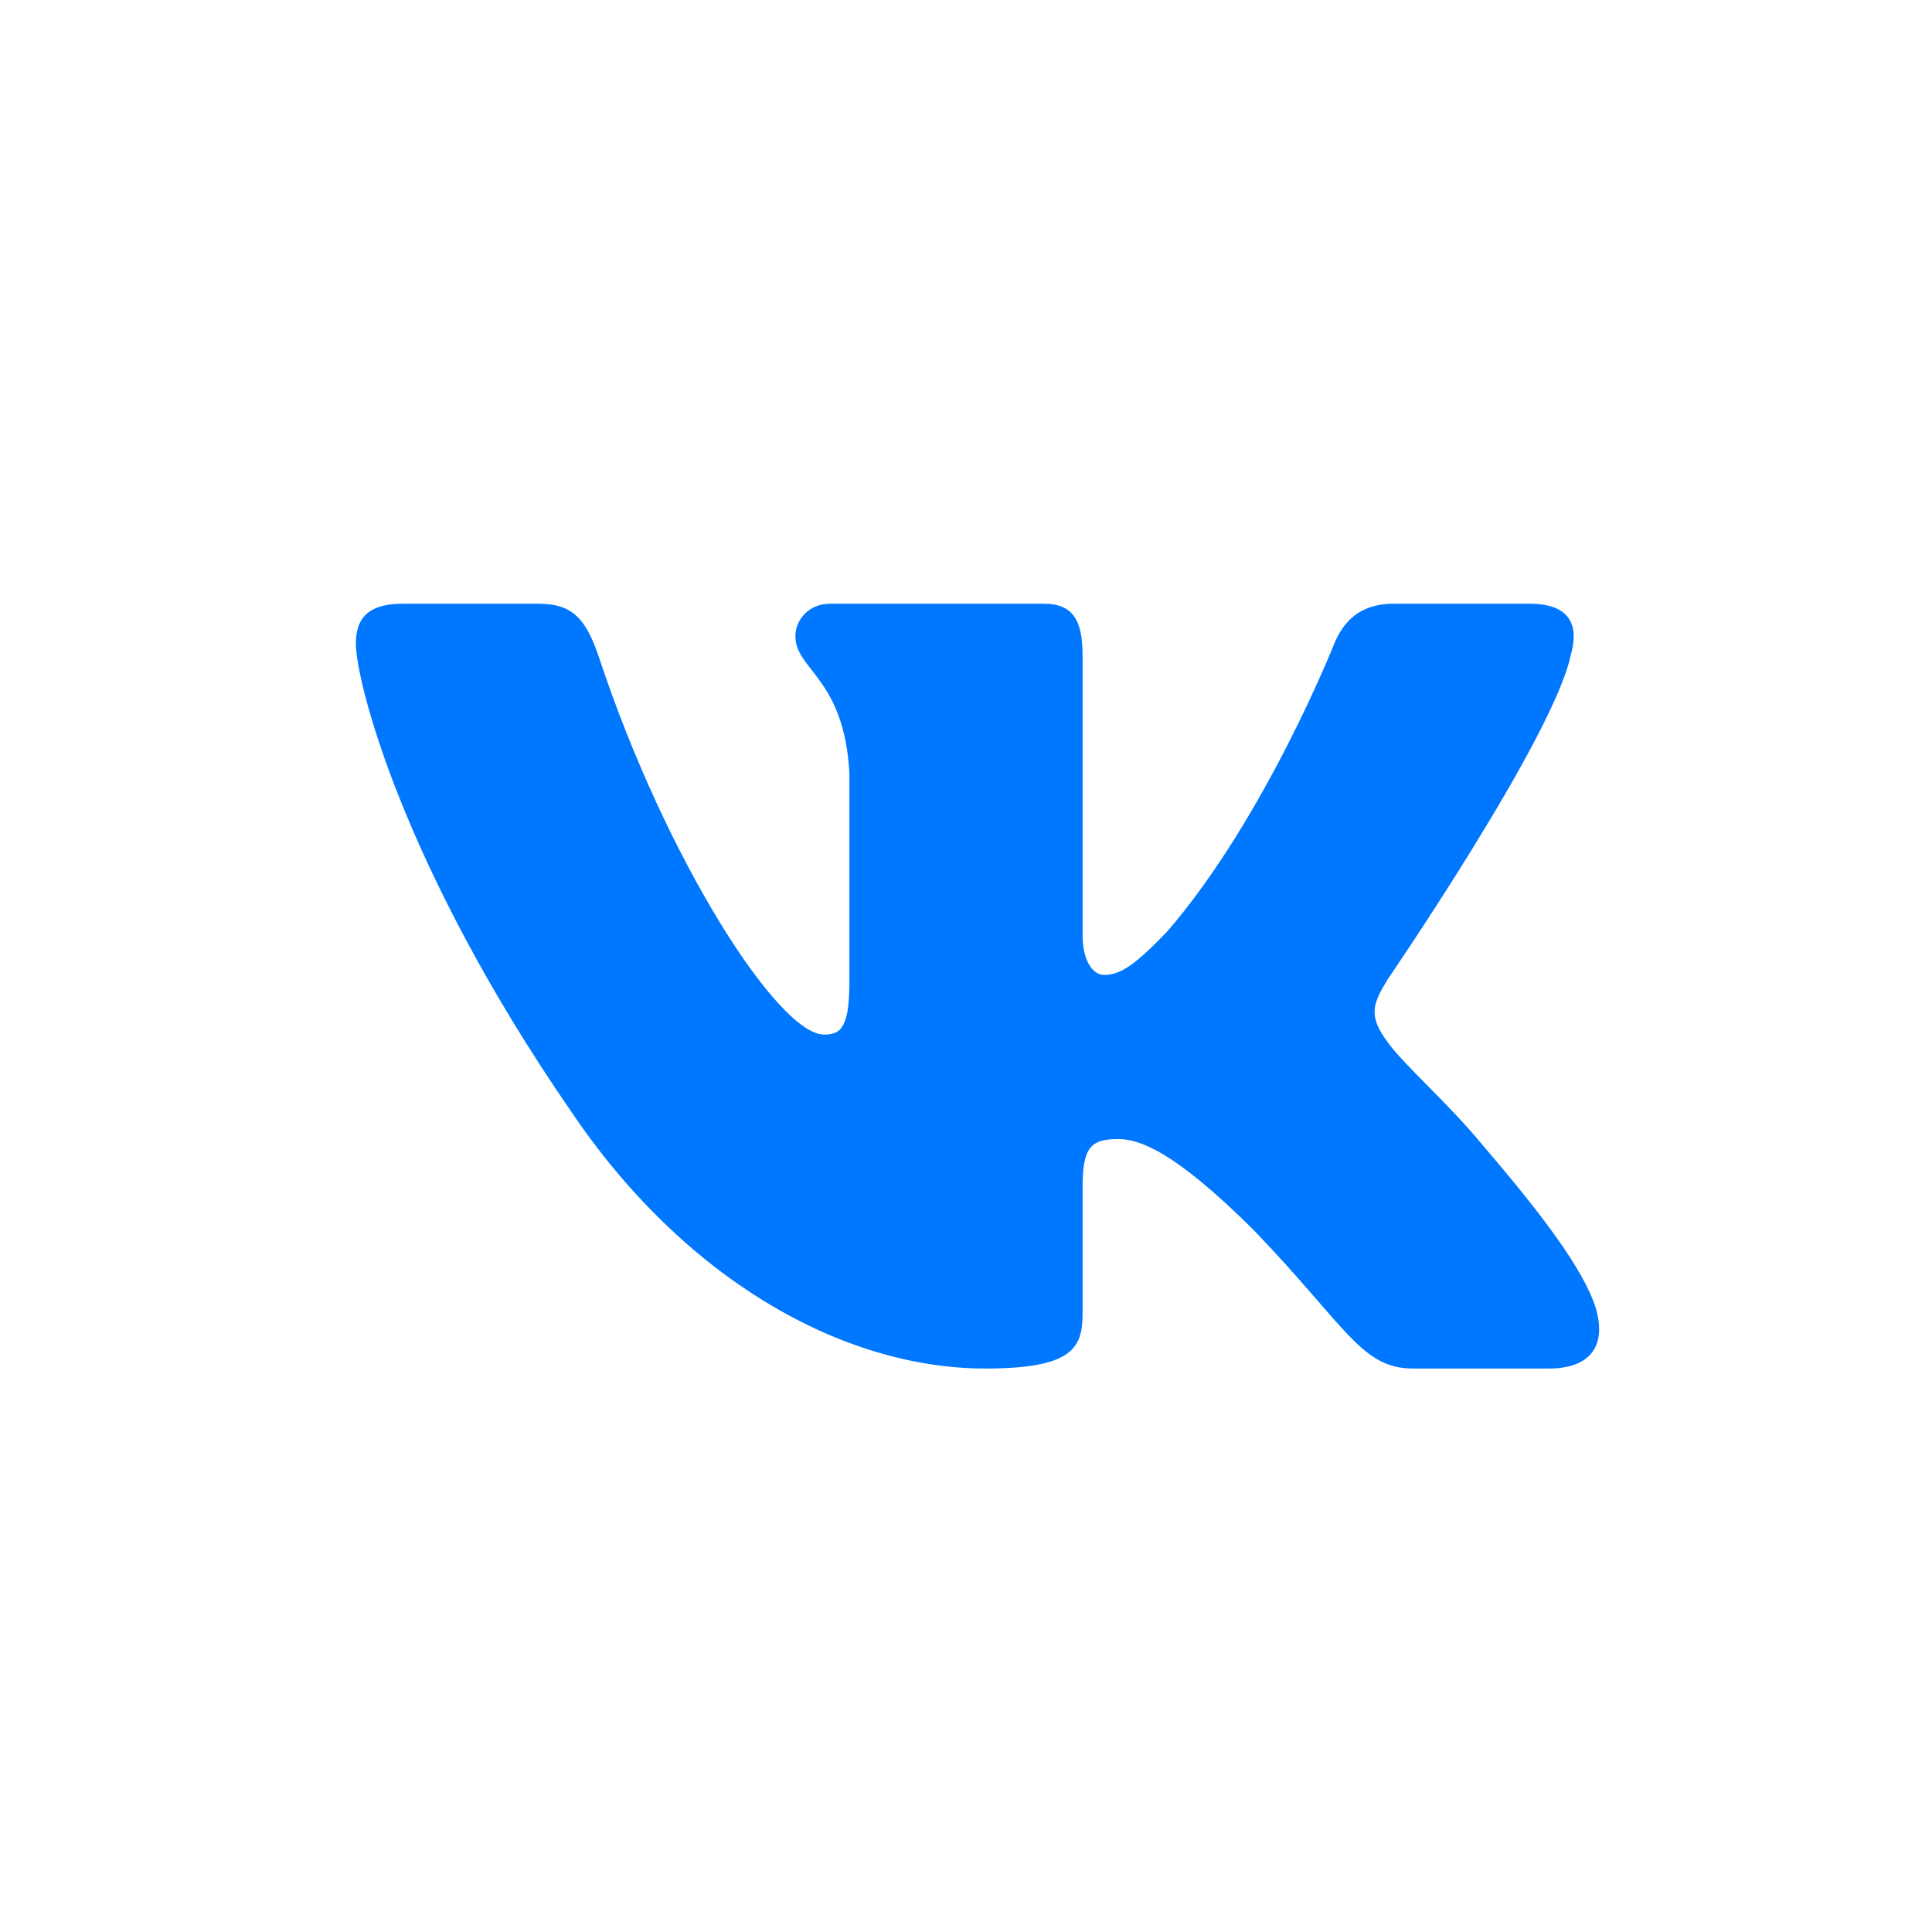
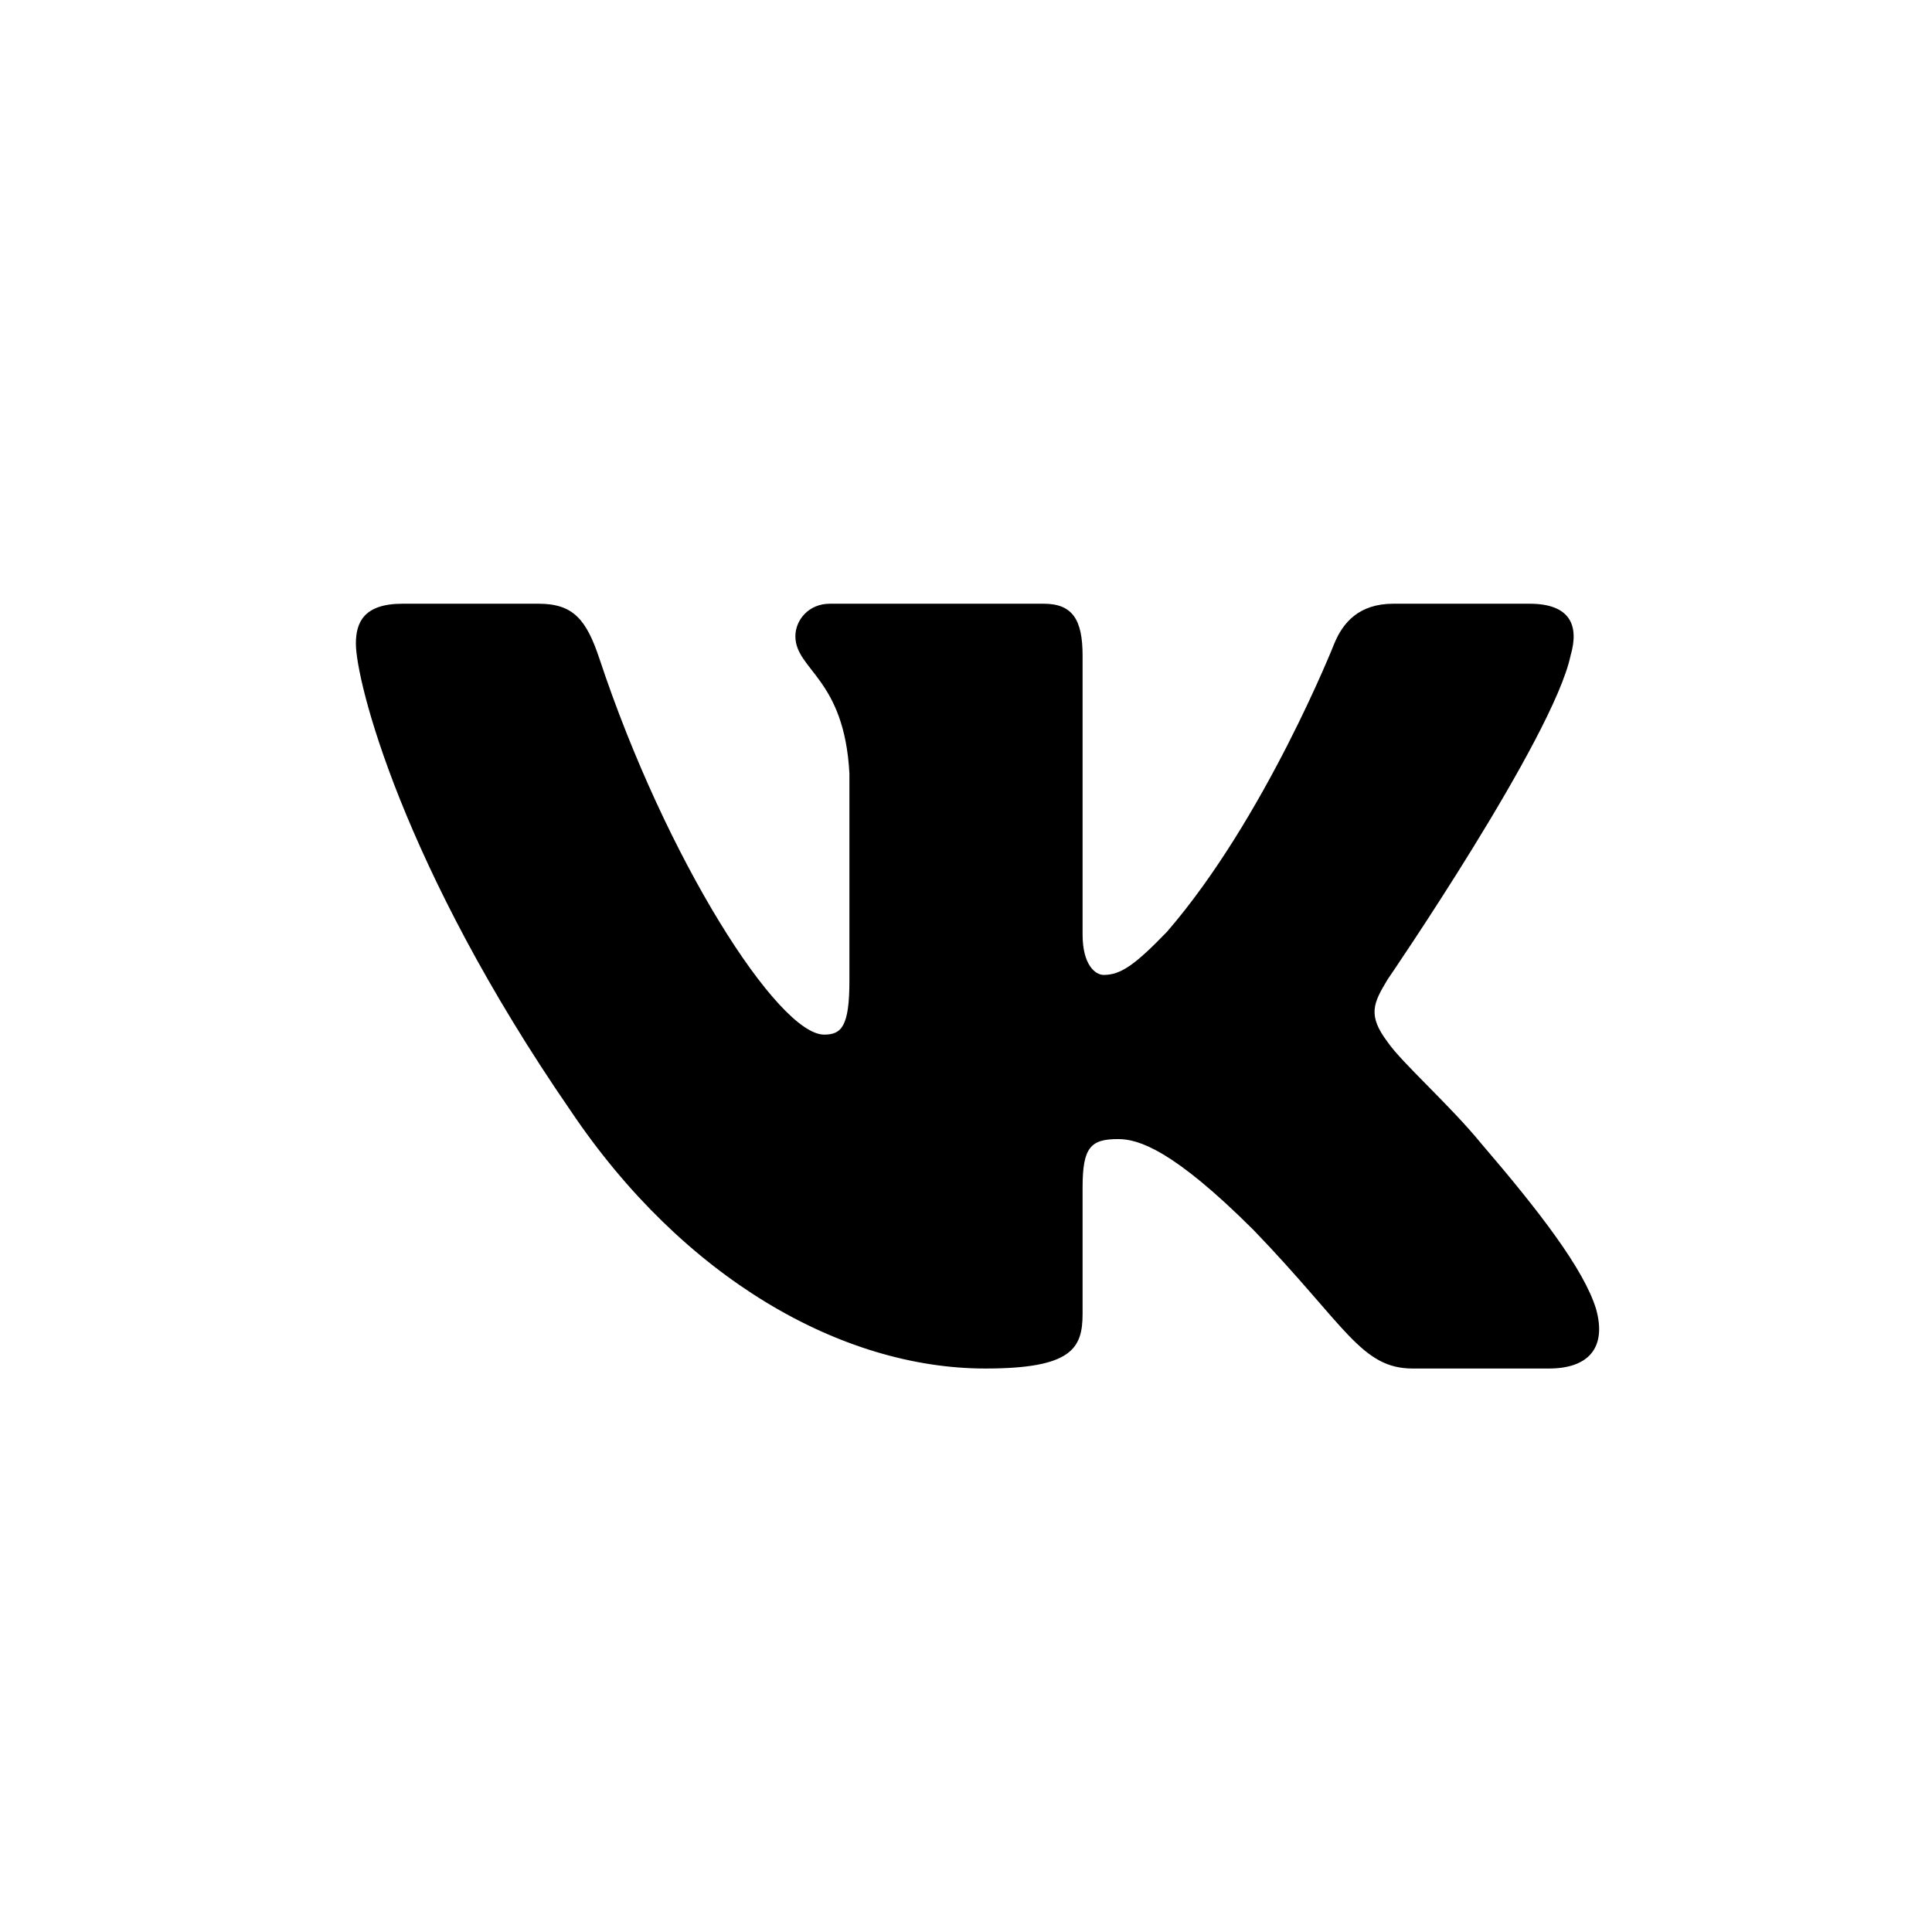
<svg xmlns="http://www.w3.org/2000/svg" width="29" height="29" viewBox="0 0 29 29" fill="none">
-   <path fill-rule="evenodd" clip-rule="evenodd" d="M8.083 9.062H6.042C5.459 9.062 5.342 9.347 5.342 9.661C5.342 10.221 6.034 12.999 8.565 16.672C10.252 19.182 12.629 20.542 14.791 20.542C16.09 20.542 16.25 20.239 16.25 19.72V17.823C16.25 17.219 16.373 17.098 16.784 17.098C17.087 17.098 17.605 17.255 18.818 18.464C20.202 19.899 20.43 20.542 21.208 20.542H23.25C23.833 20.542 24.125 20.239 23.956 19.643C23.773 19.049 23.112 18.187 22.235 17.165C21.759 16.583 21.046 15.956 20.829 15.642C20.526 15.239 20.612 15.06 20.829 14.701C20.829 14.701 23.316 11.072 23.576 9.84C23.706 9.392 23.576 9.062 22.958 9.062H20.917C20.398 9.062 20.158 9.347 20.028 9.661C20.028 9.661 18.99 12.281 17.519 13.984C17.043 14.477 16.827 14.634 16.567 14.634C16.438 14.634 16.25 14.477 16.25 14.029V9.84C16.25 9.302 16.1 9.062 15.667 9.062H12.458C12.134 9.062 11.939 9.312 11.939 9.549C11.939 10.058 12.674 10.176 12.75 11.61V14.723C12.75 15.407 12.632 15.53 12.371 15.53C11.68 15.53 9.996 12.897 8.997 9.885C8.801 9.299 8.605 9.062 8.083 9.062Z" fill="#0077FF" />
+   <path fill-rule="evenodd" clip-rule="evenodd" d="M8.083 9.062H6.042C5.458 9.062 5.342 9.347 5.342 9.661C5.342 10.221 6.033 12.999 8.565 16.672C10.251 19.182 12.628 20.542 14.791 20.542C16.089 20.542 16.25 20.239 16.25 19.72V17.823C16.25 17.219 16.373 17.098 16.784 17.098C17.087 17.098 17.605 17.255 18.817 18.464C20.201 19.899 20.429 20.542 21.207 20.542H23.25C23.833 20.542 24.125 20.239 23.956 19.643C23.772 19.049 23.111 18.187 22.234 17.165C21.758 16.583 21.045 15.956 20.829 15.642C20.525 15.239 20.612 15.06 20.829 14.701C20.829 14.701 23.316 11.072 23.575 9.84C23.706 9.392 23.575 9.062 22.957 9.062H20.916C20.397 9.062 20.157 9.347 20.028 9.661C20.028 9.661 18.99 12.281 17.519 13.984C17.043 14.477 16.826 14.634 16.567 14.634C16.437 14.634 16.25 14.477 16.25 14.029V9.84C16.25 9.302 16.099 9.062 15.666 9.062H12.457C12.134 9.062 11.939 9.312 11.939 9.549C11.939 10.058 12.674 10.176 12.75 11.61V14.723C12.75 15.407 12.631 15.53 12.371 15.53C11.679 15.53 9.995 12.897 8.997 9.885C8.801 9.299 8.605 9.062 8.083 9.062Z" fill="black" />
</svg>
